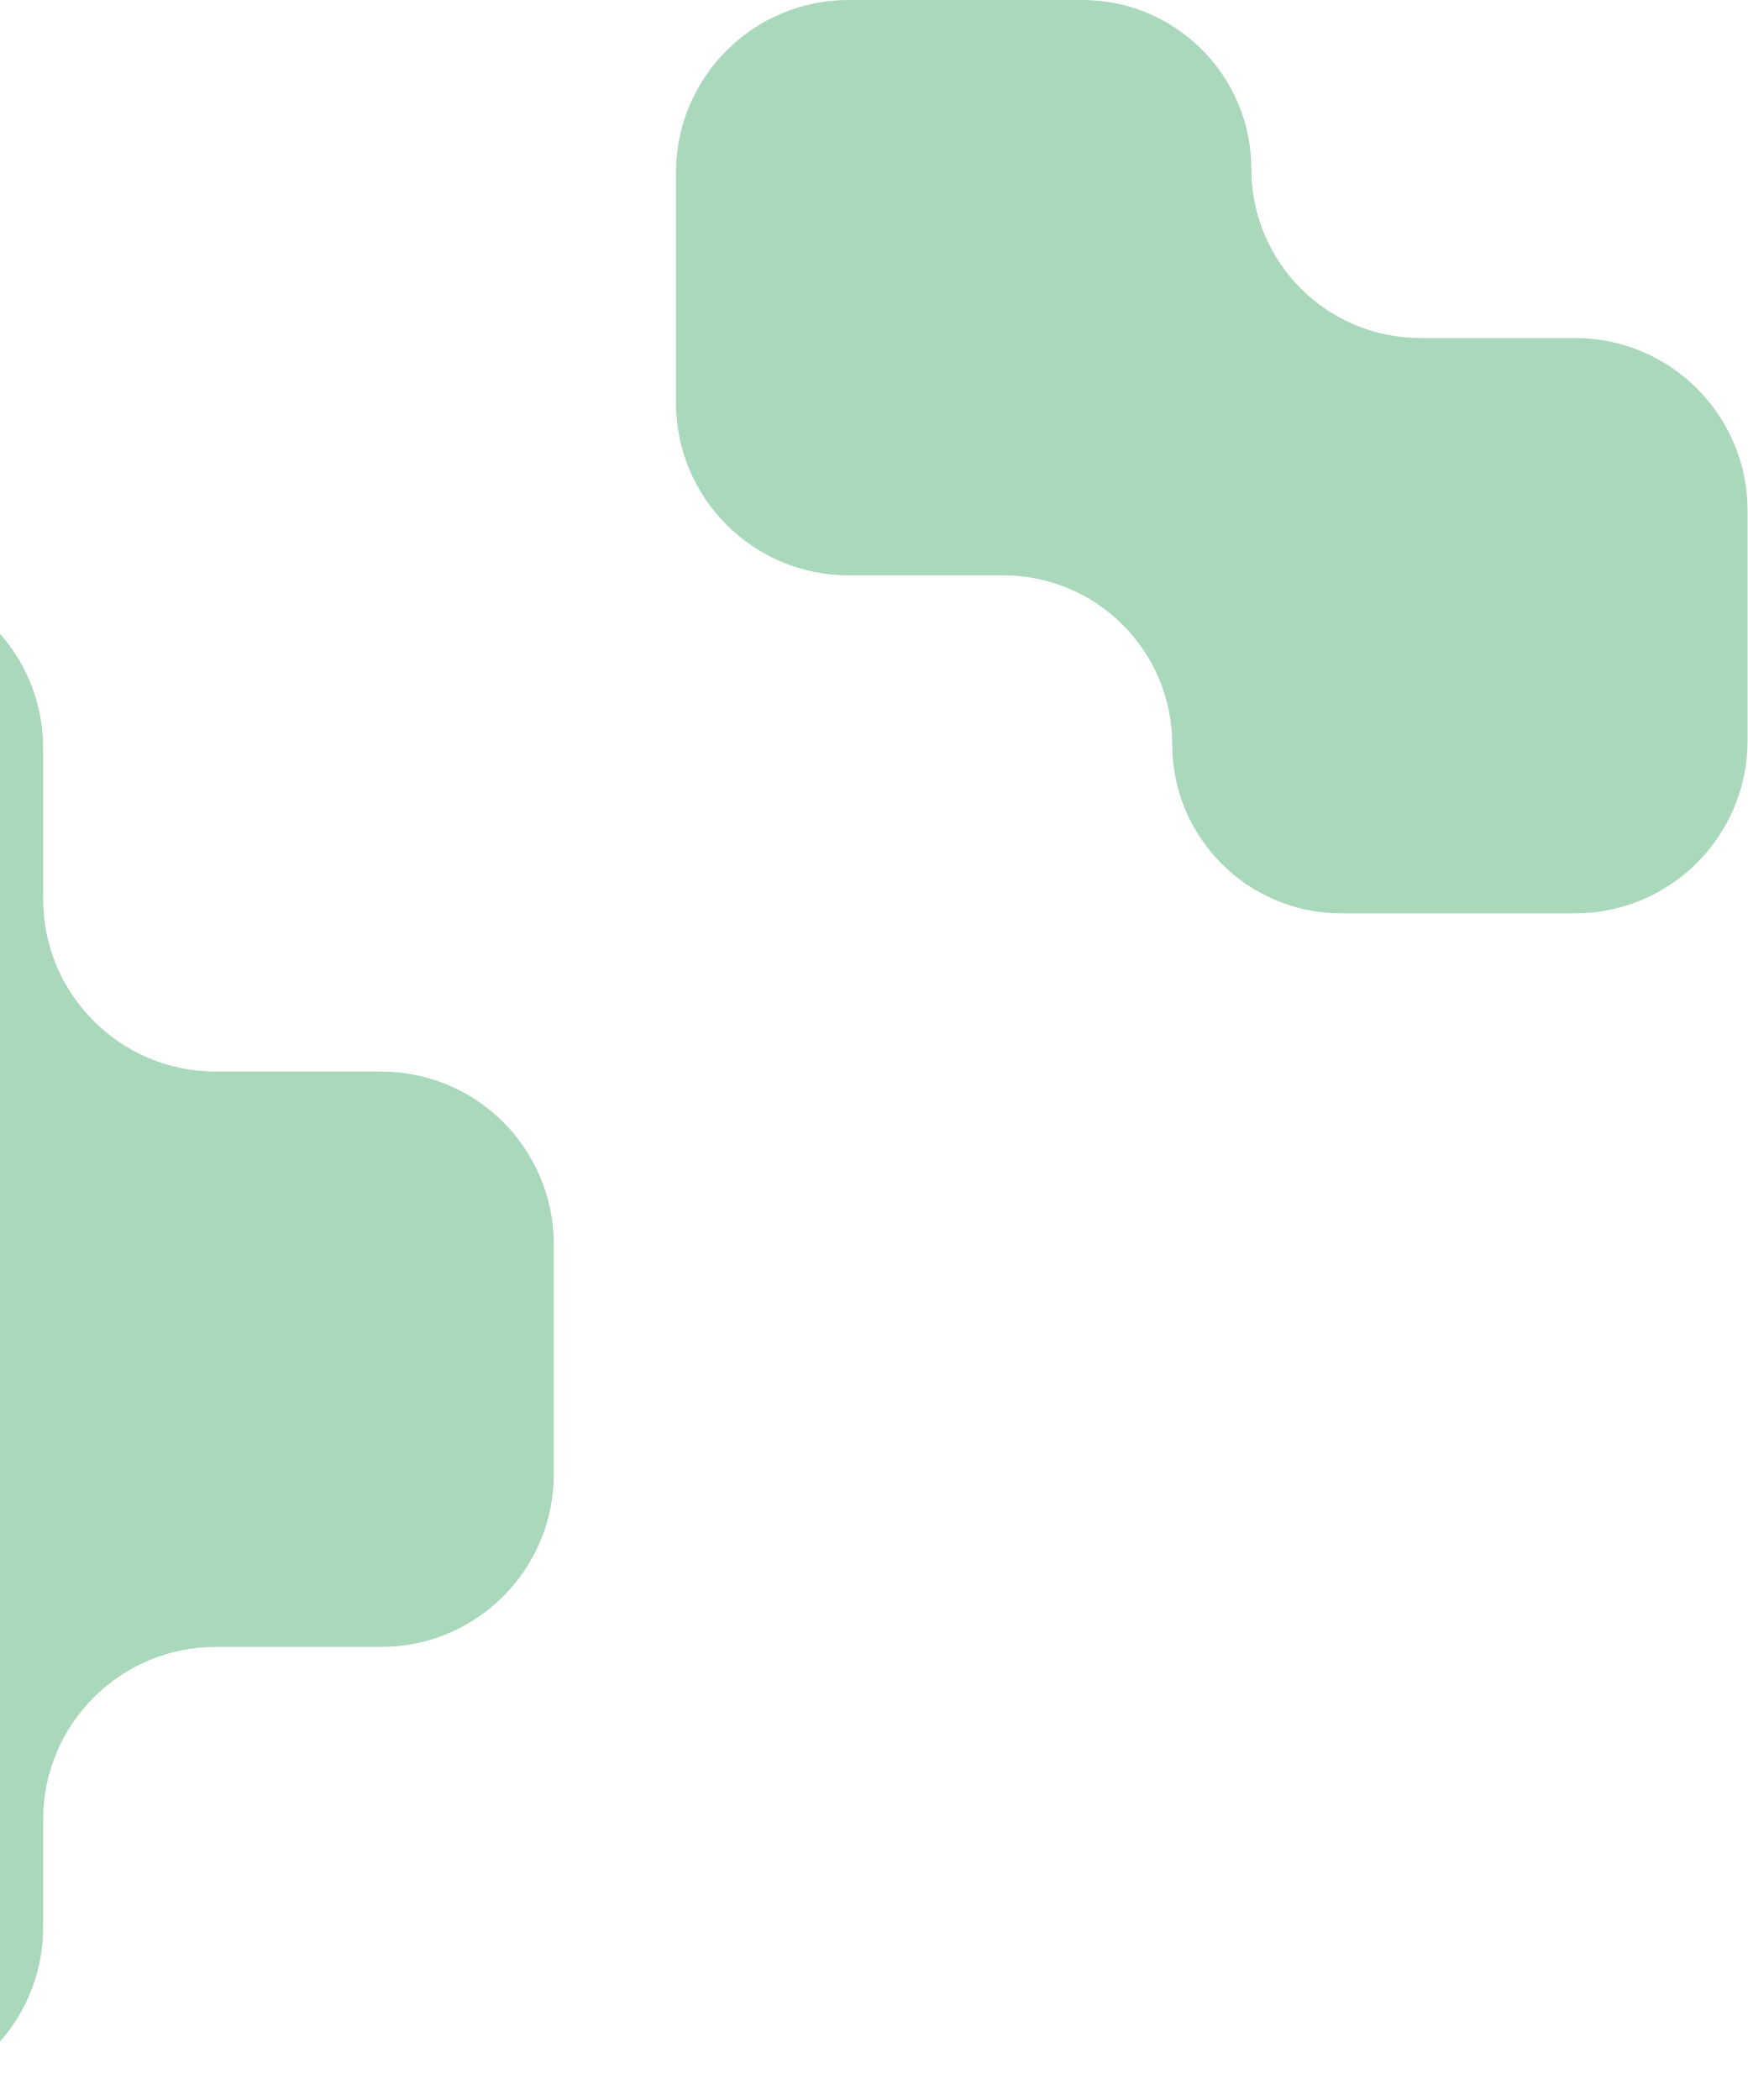
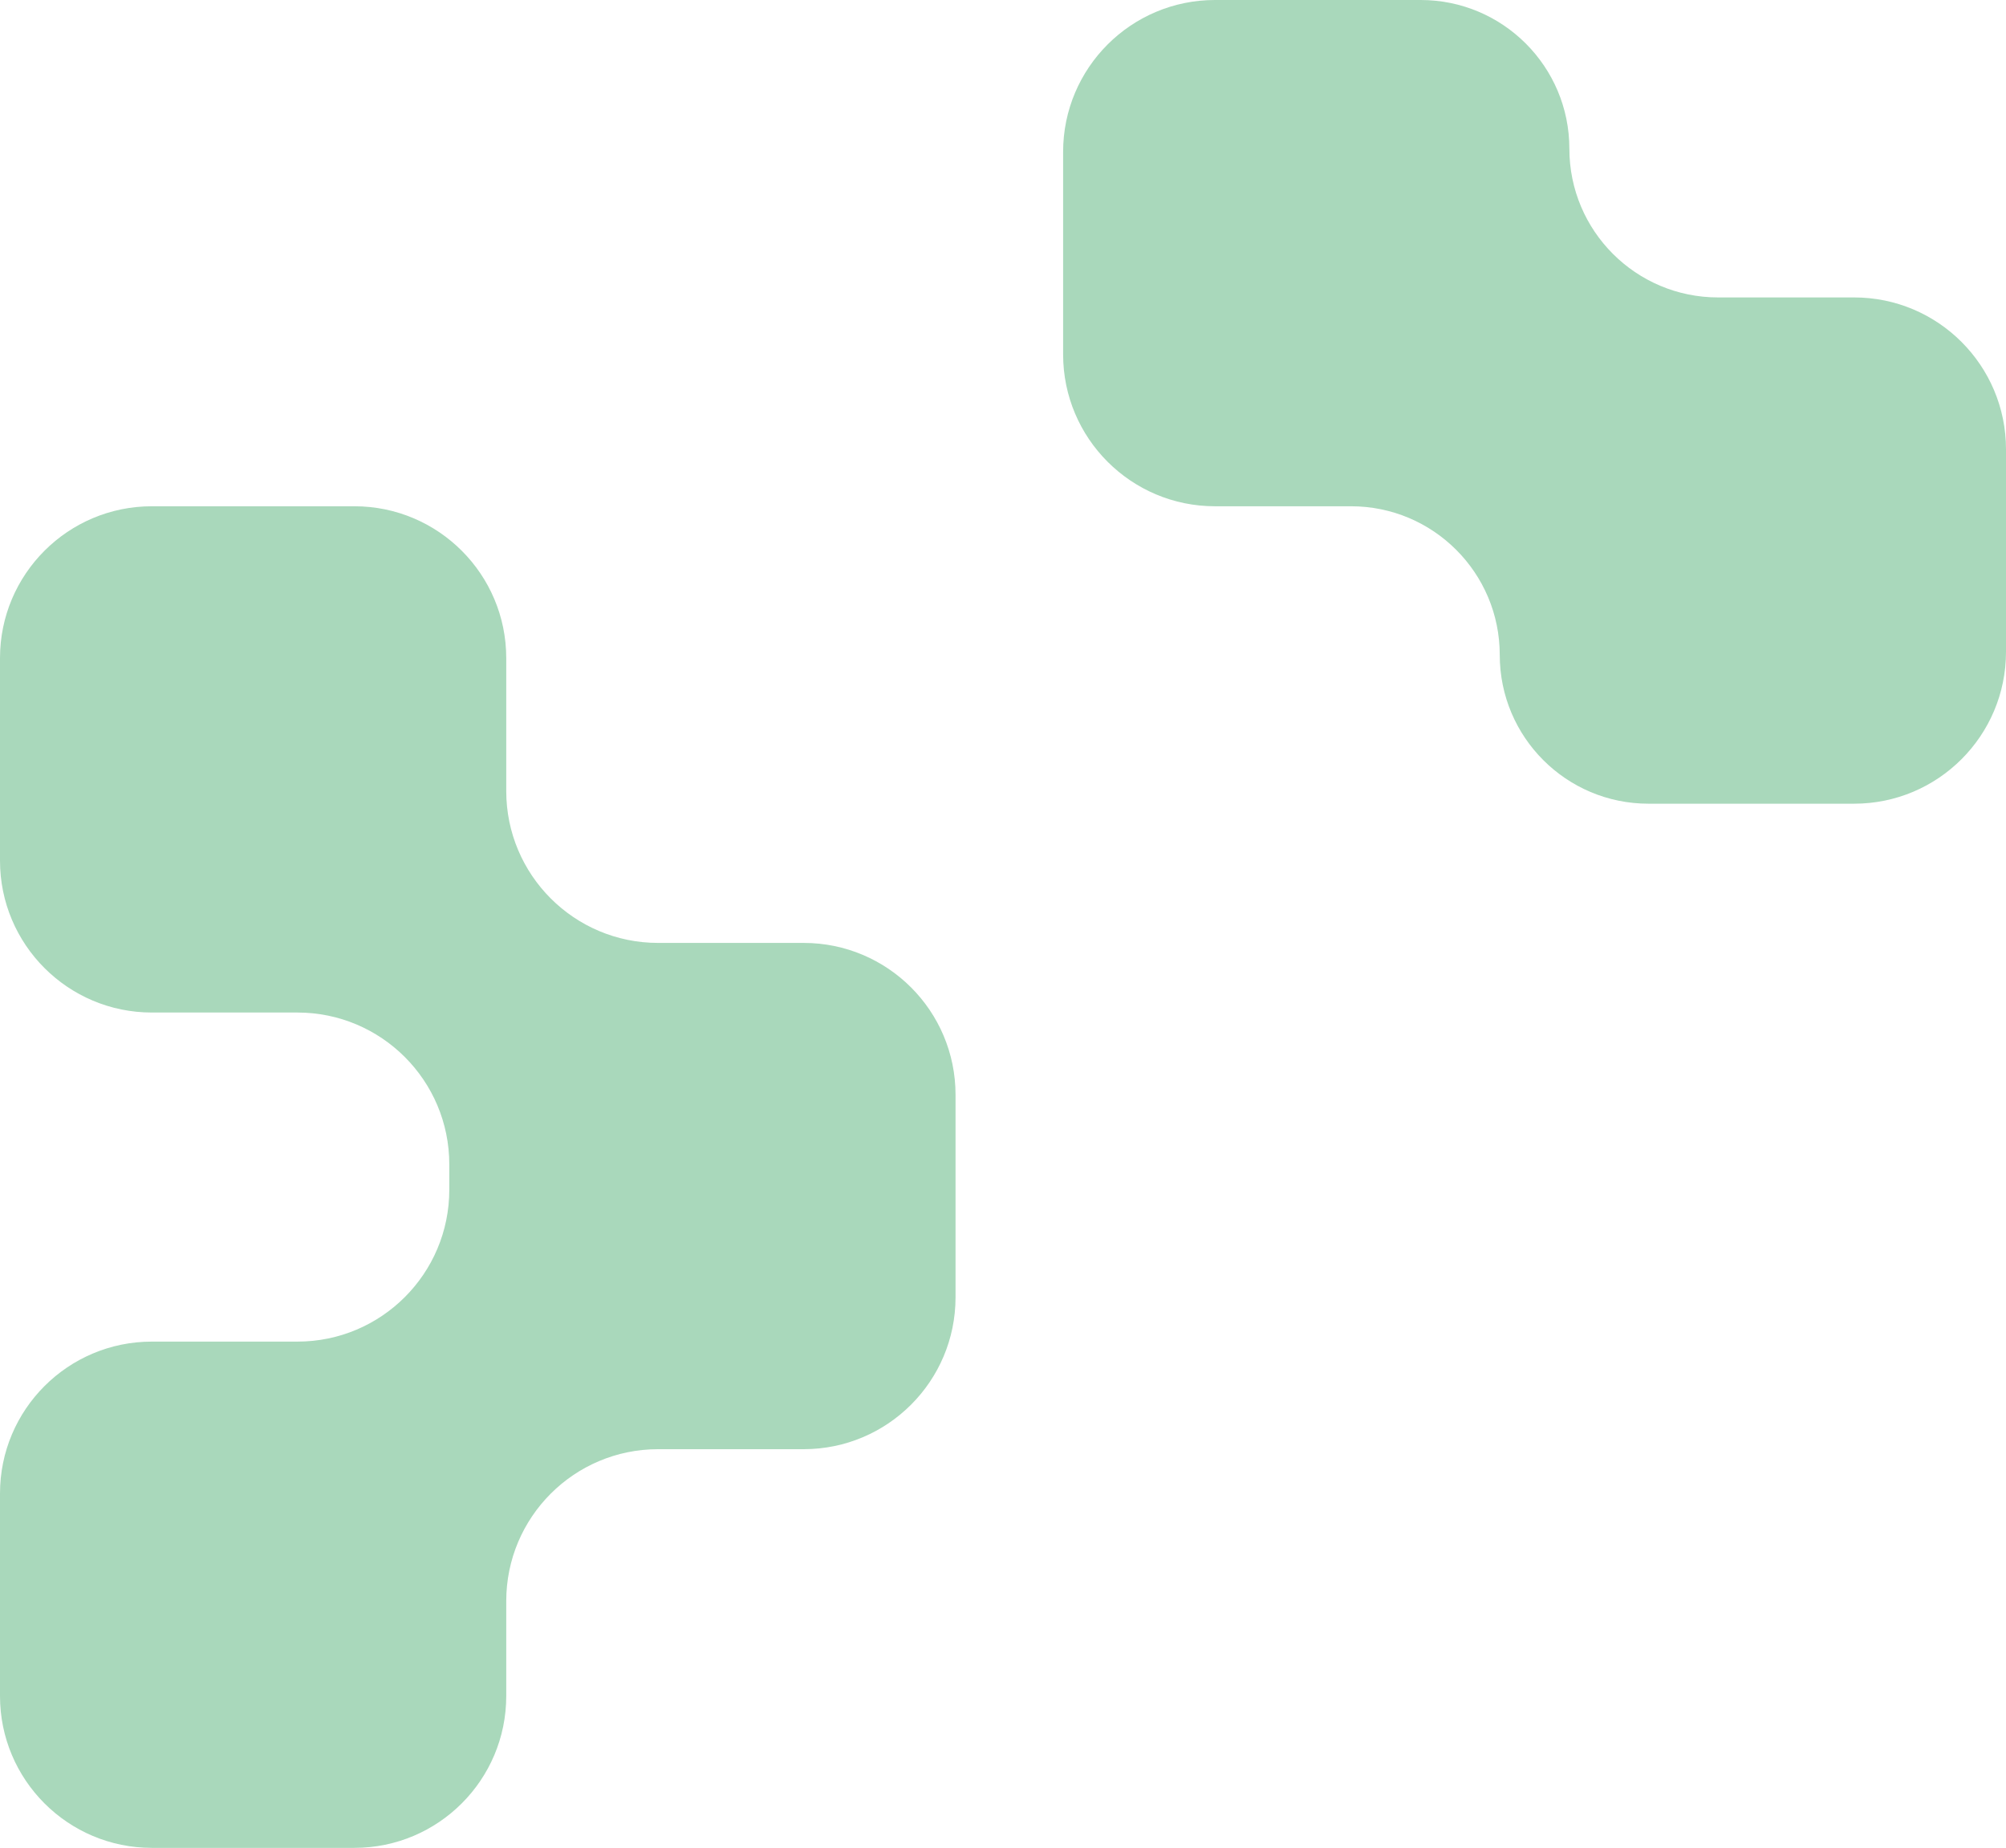
- <svg xmlns="http://www.w3.org/2000/svg" width="243" height="292" viewBox="0 0 243 292" fill="none">
-   <path fill-rule="evenodd" clip-rule="evenodd" d="M174 23.5C174 10.521 163.479 0 150.5 0H118C104.745 0 94 10.745 94 24V56C94 69.255 104.745 80 118 80H139.5C152.479 80 163 90.521 163 103.5C163 116.479 173.521 127 186.5 127H219C232.255 127 243 116.255 243 103V71C243 57.745 232.255 47 219 47H197.5C184.521 47 174 36.479 174 23.5ZM-74 104C-74 90.745 -63.255 80 -50 80H-18C-4.745 80 6 90.745 6 104V125C6 138.255 16.745 149 30 149H53C66.255 149 77 159.745 77 173V205C77 218.255 66.255 229 53 229H30C16.745 229 6 239.745 6 253V268C6 281.255 -4.745 292 -18 292H-50C-63.255 292 -74 281.255 -74 268V236C-74 222.745 -63.255 212 -50 212H-27C-13.745 212 -3 201.255 -3 188V184C-3 170.745 -13.745 160 -27 160H-50C-63.255 160 -74 149.255 -74 136V104Z" fill="#A9D8BB" />
+ <svg xmlns="http://www.w3.org/2000/svg" width="317" height="292" viewBox="0 0 317 292" fill="none">
+   <path fill-rule="evenodd" clip-rule="evenodd" d="M248 23.5C248 10.521 237.479 0 224.5 0H192C178.745 0 168 10.745 168 24V56C168 69.255 178.745 80 192 80H213.5C226.479 80 237 90.521 237 103.5C237 116.479 247.521 127 260.5 127H293C306.255 127 317 116.255 317 103V71C317 57.745 306.255 47 293 47H271.5C258.521 47 248 36.479 248 23.5ZM0 104C0 90.745 10.745 80 24 80H56C69.255 80 80 90.745 80 104V125C80 138.255 90.745 149 104 149H127C140.255 149 151 159.745 151 173V205C151 218.255 140.255 229 127 229H104C90.745 229 80 239.745 80 253V268C80 281.255 69.255 292 56 292H24C10.745 292 0 281.255 0 268V236C0 222.745 10.745 212 24 212H47C60.255 212 71 201.255 71 188V184C71 170.745 60.255 160 47 160H24C10.745 160 0 149.255 0 136V104Z" fill="#A9D8BB" />
</svg>
